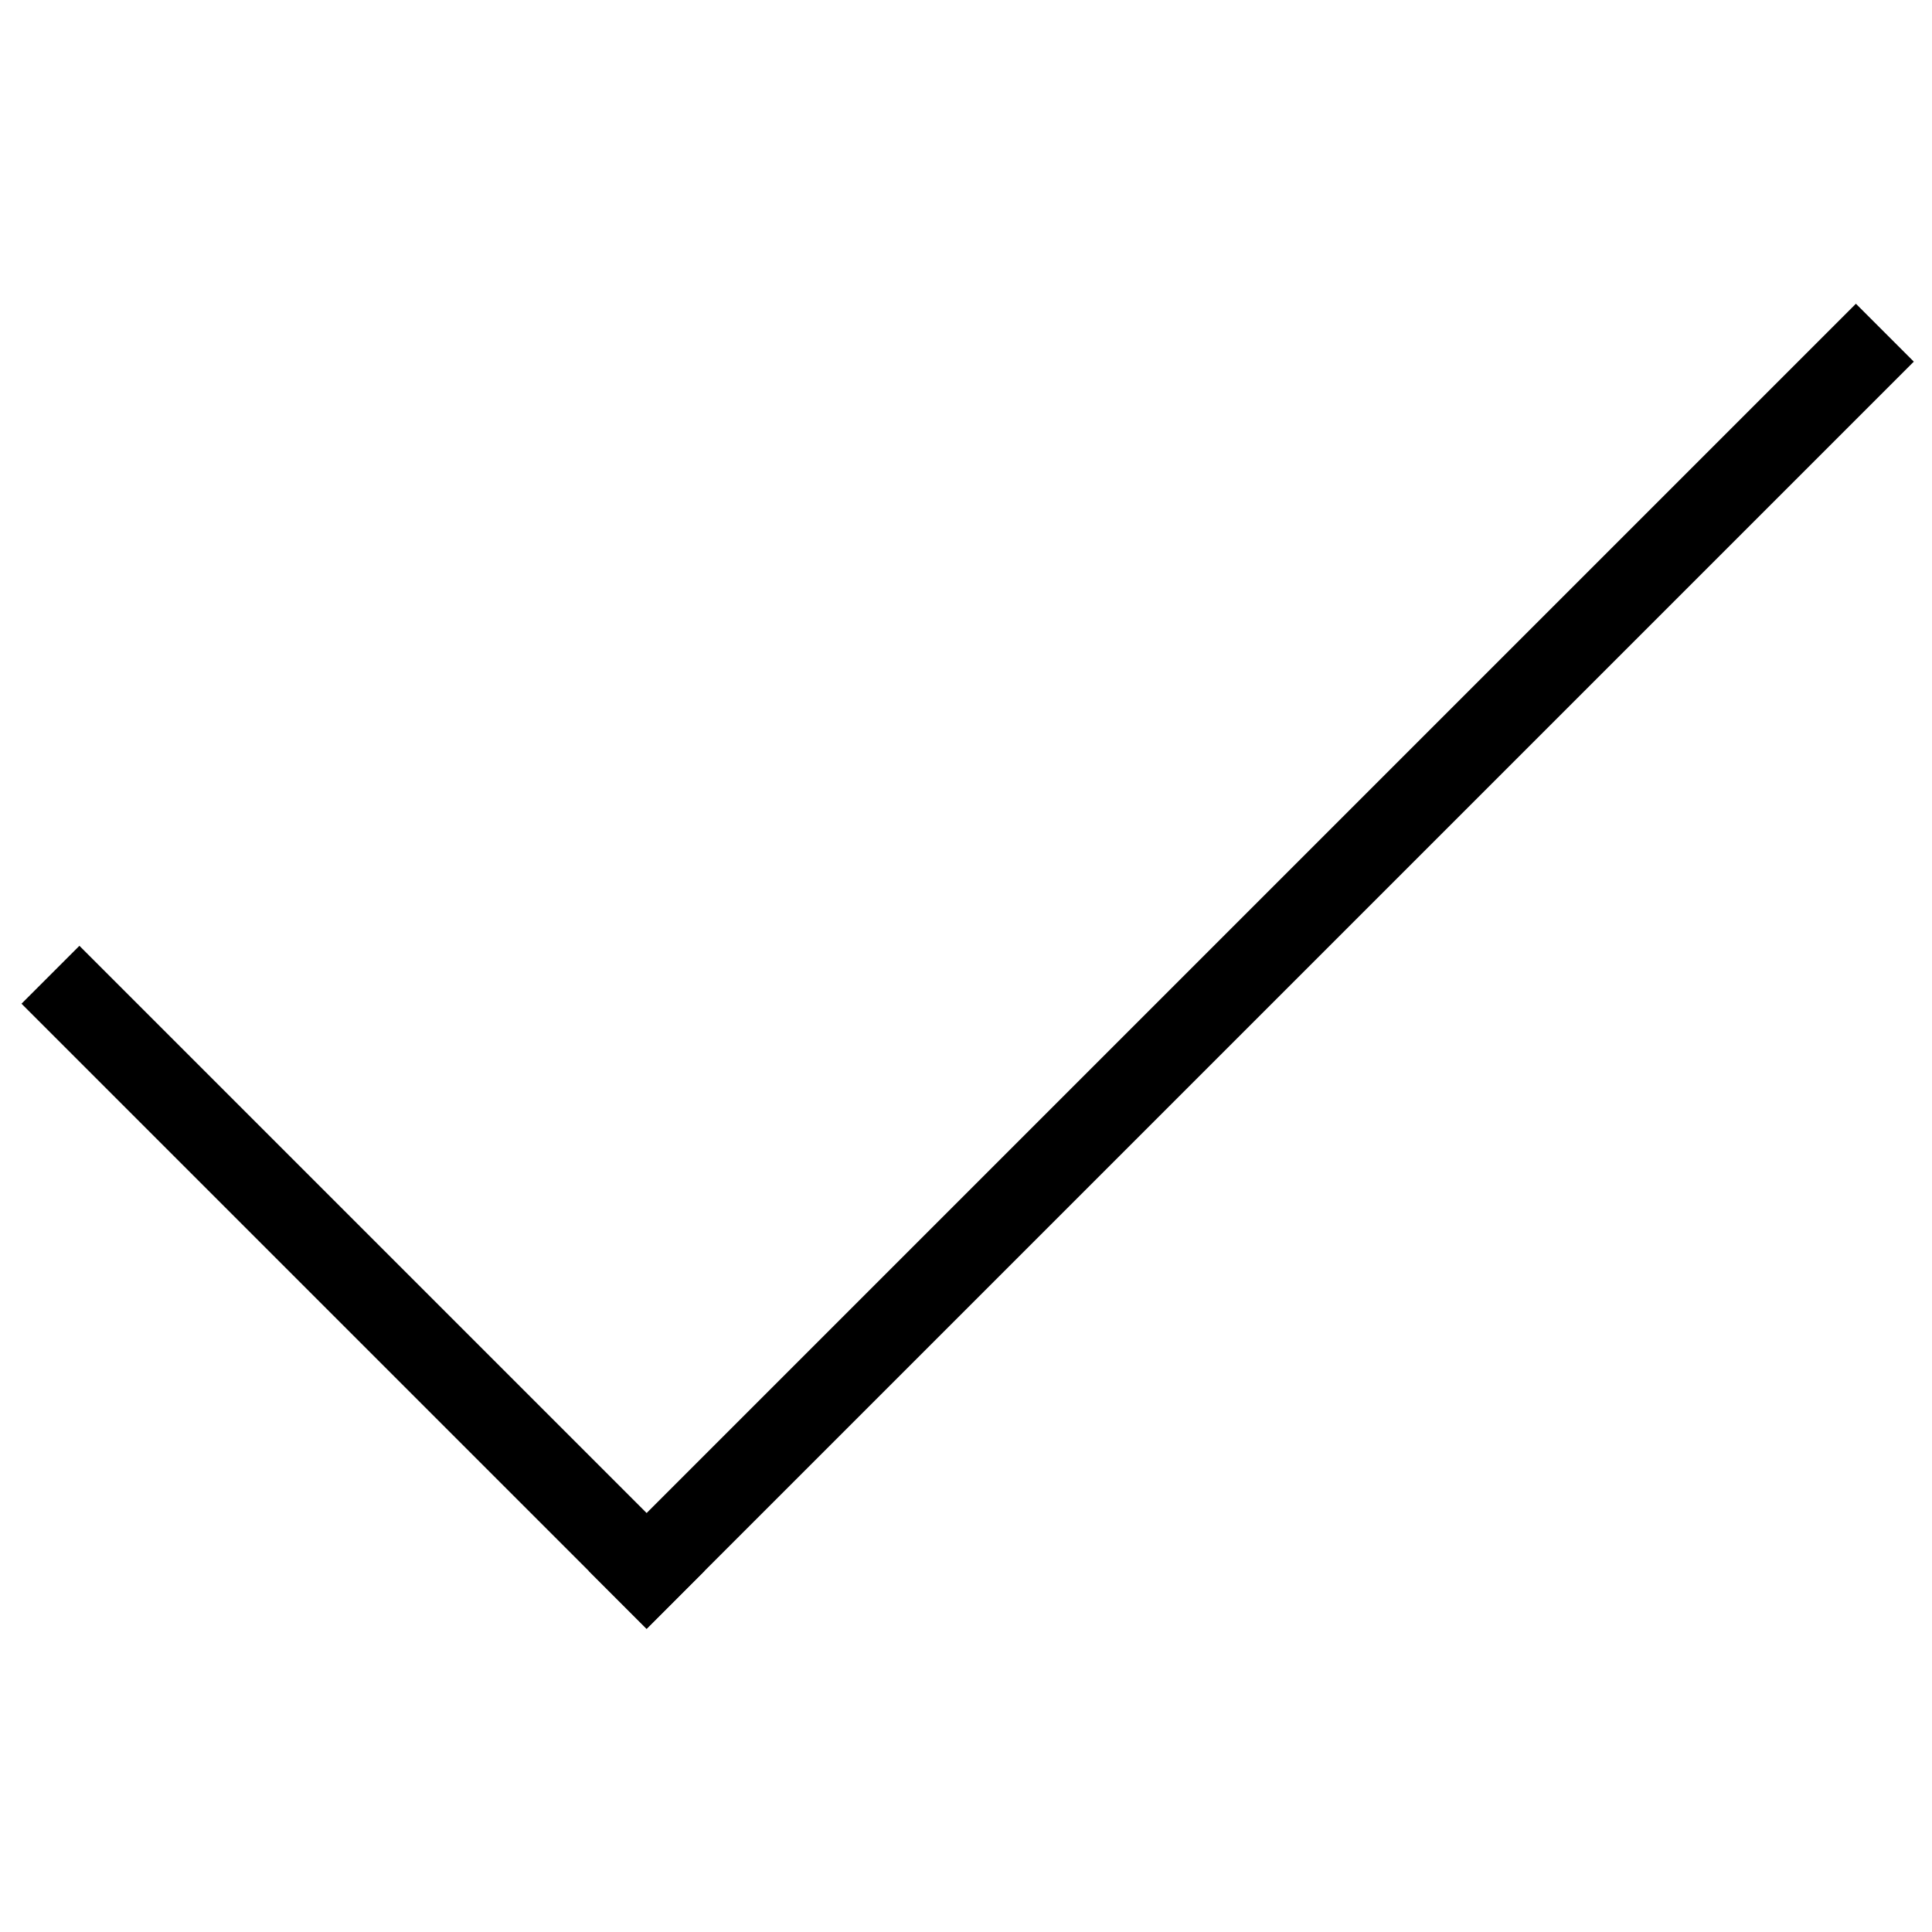
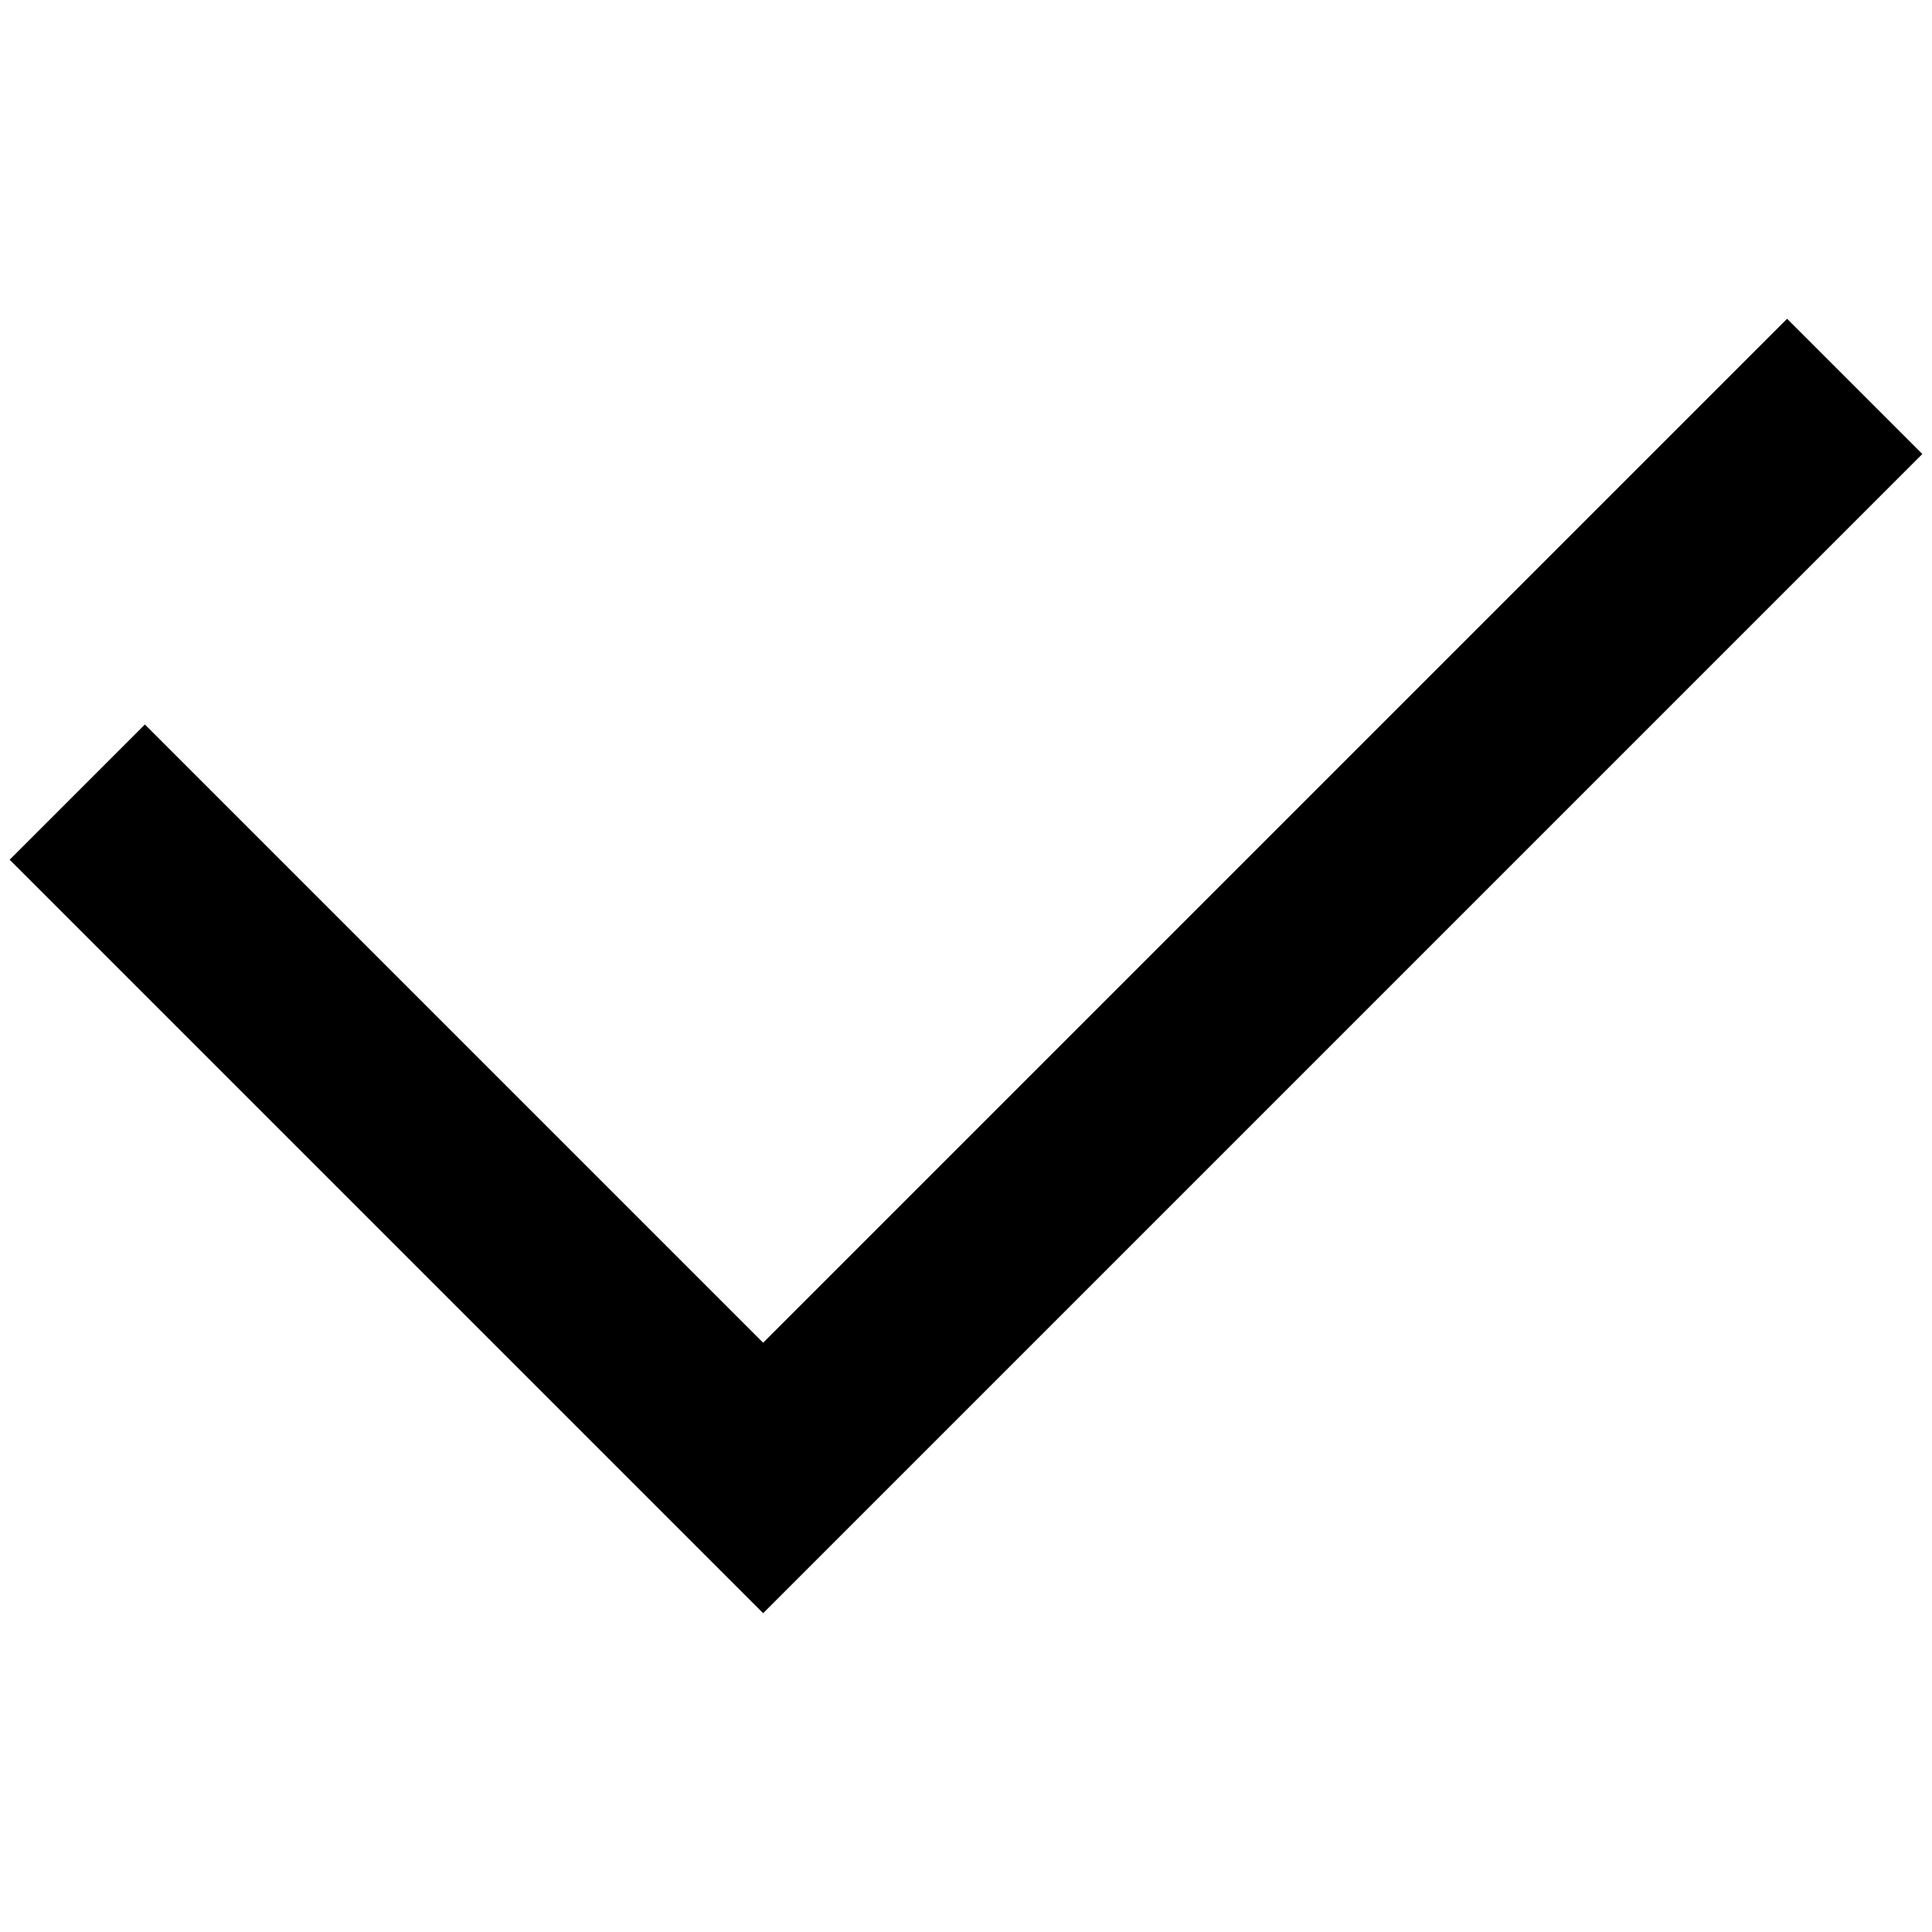
- <svg xmlns="http://www.w3.org/2000/svg" width="1299" height="1299" xml:space="preserve" overflow="hidden">
-   <g>
-     <rect x="0" y="0" width="1299" height="1299" fill="#000000" fill-opacity="0" />
-     <path d="M1247.84 204.227 1286.76 243.151 434.764 1095.15 395.841 1056.22Z" fill-rule="evenodd" />
-     <path d="M14.464 674.848 53.388 635.924 473.688 1056.22 434.764 1095.15Z" fill-rule="evenodd" />
+ <svg xmlns="http://www.w3.org/2000/svg" width="20" height="20" viewBox="0 0 0.2 0.2" version="1.1" id="svg1">
+   <defs id="defs1" />
+   <g id="layer1">
+     <path id="rect102" style="fill:#000000;fill-opacity:1;stroke-width:0.007" d="M 0.185,0.033 0.079,0.139 0.015,0.075 0.001,0.089 0.065,0.153 0.079,0.167 0.093,0.153 0.199,0.047 Z" />
  </g>
</svg>
